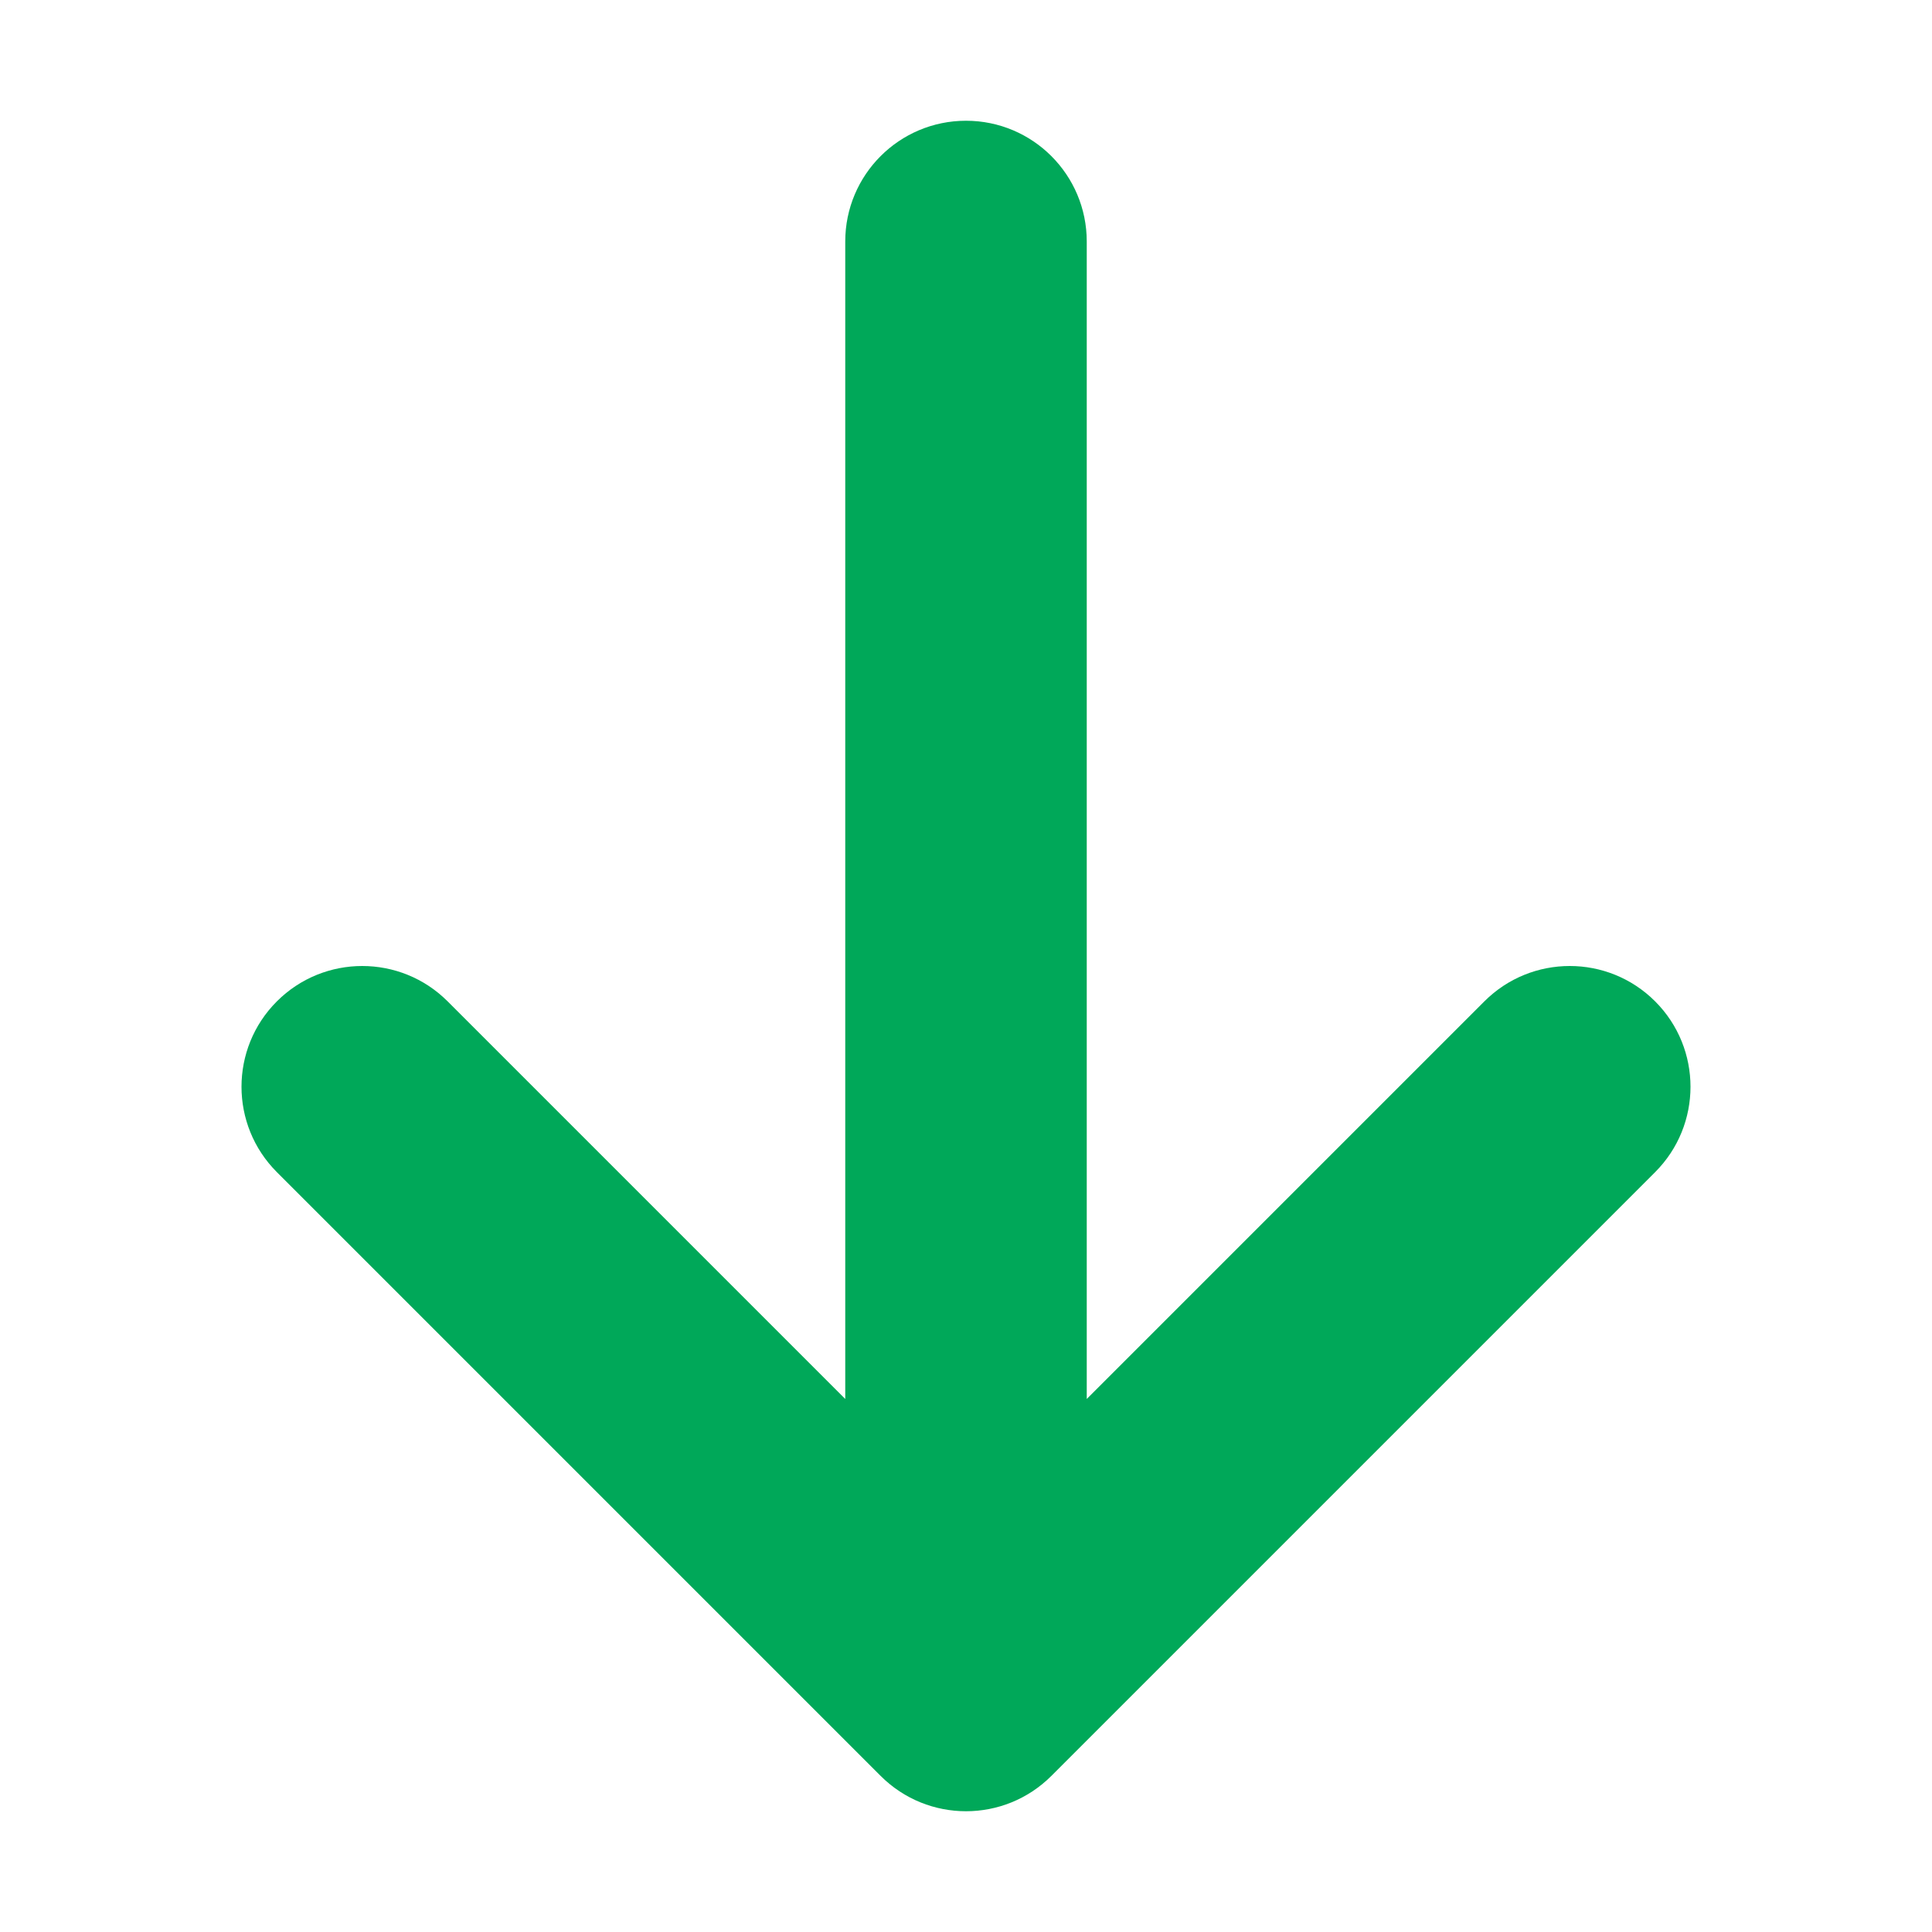
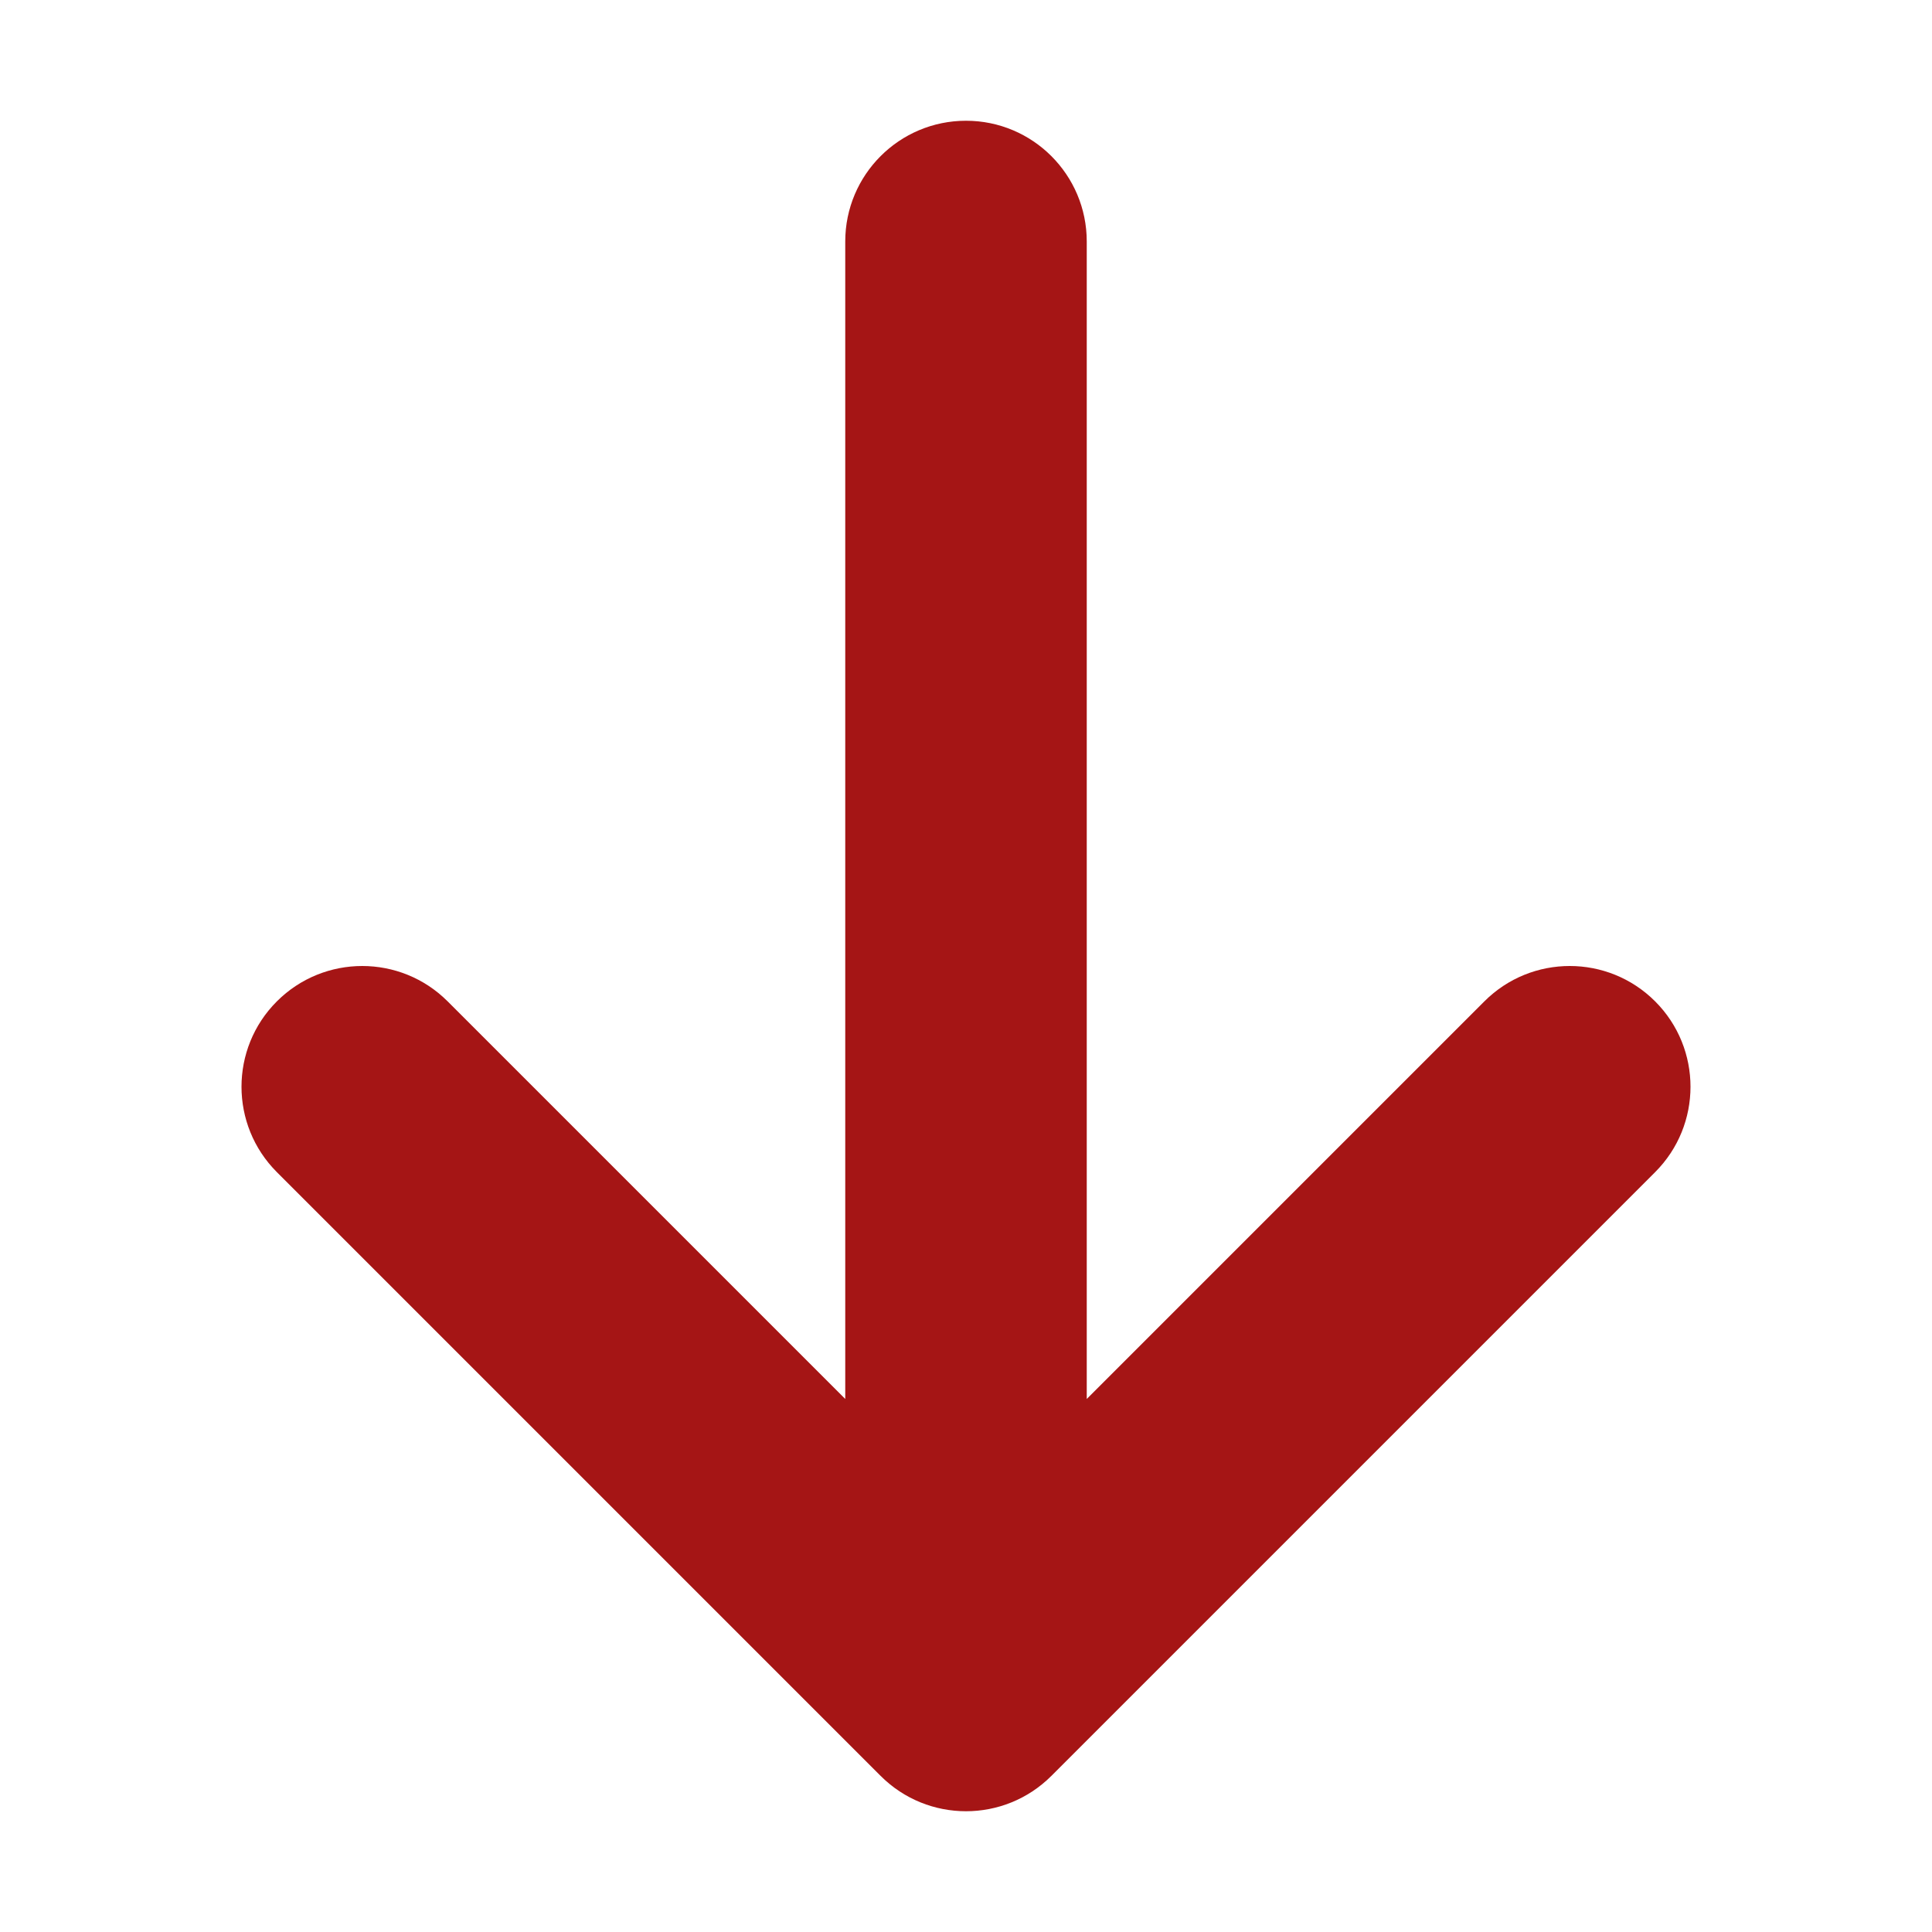
<svg xmlns="http://www.w3.org/2000/svg" t="1772369369882" class="icon" viewBox="0 0 1024 1024" version="1.1" p-id="10001" width="200" height="200">
-   <path d="M146.746 621.254l320 320c24.992 24.994 65.516 24.994 90.51 0l320-320c24.992-24.994 24.992-65.516 0-90.51-24.994-24.994-65.516-24.994-90.51 0L576 741.49 576 128c0-35.346-28.654-64-64-64s-64 28.654-64 64l0 613.49L237.254 530.744C224.758 518.248 208.378 512 192 512s-32.758 6.248-45.254 18.744C121.752 555.738 121.752 596.26 146.746 621.254z" fill="#00a859" p-id="10002" />
+   <path d="M146.746 621.254l320 320c24.992 24.994 65.516 24.994 90.51 0l320-320c24.992-24.994 24.992-65.516 0-90.51-24.994-24.994-65.516-24.994-90.51 0L576 741.49 576 128c0-35.346-28.654-64-64-64s-64 28.654-64 64l0 613.49L237.254 530.744C224.758 518.248 208.378 512 192 512s-32.758 6.248-45.254 18.744C121.752 555.738 121.752 596.26 146.746 621.254z" fill="#a51515" p-id="10002" />
</svg>
